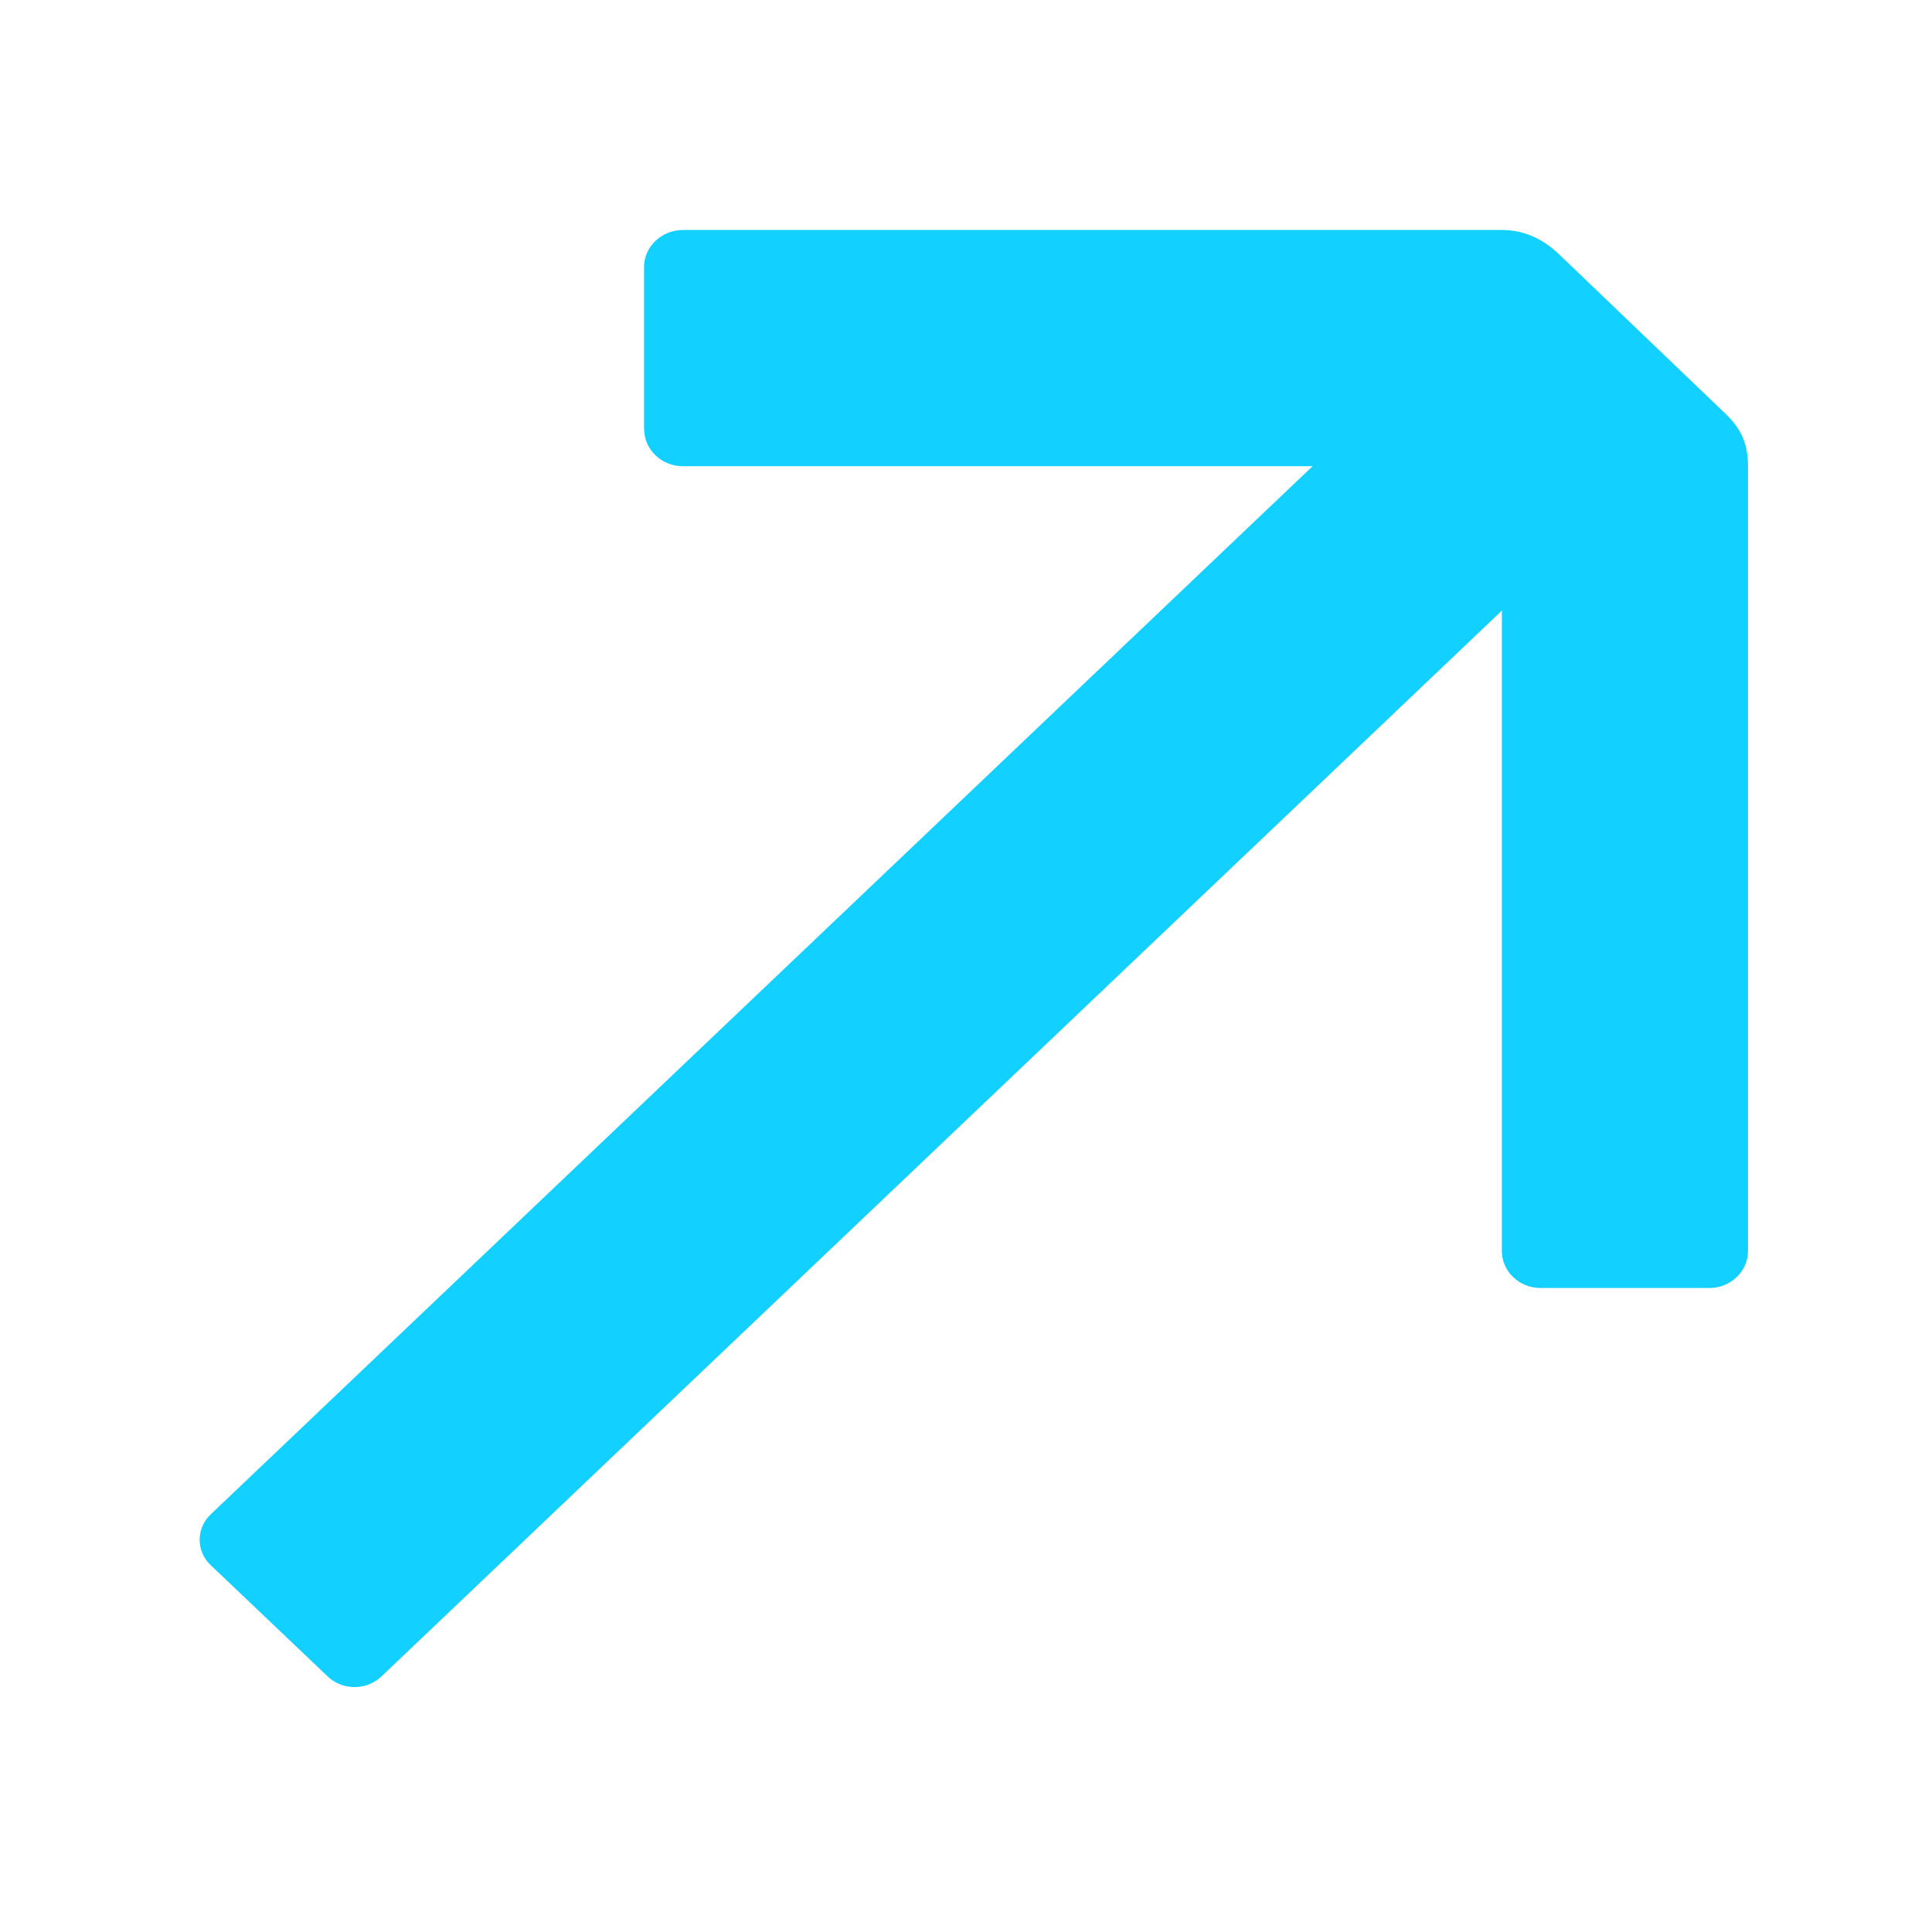
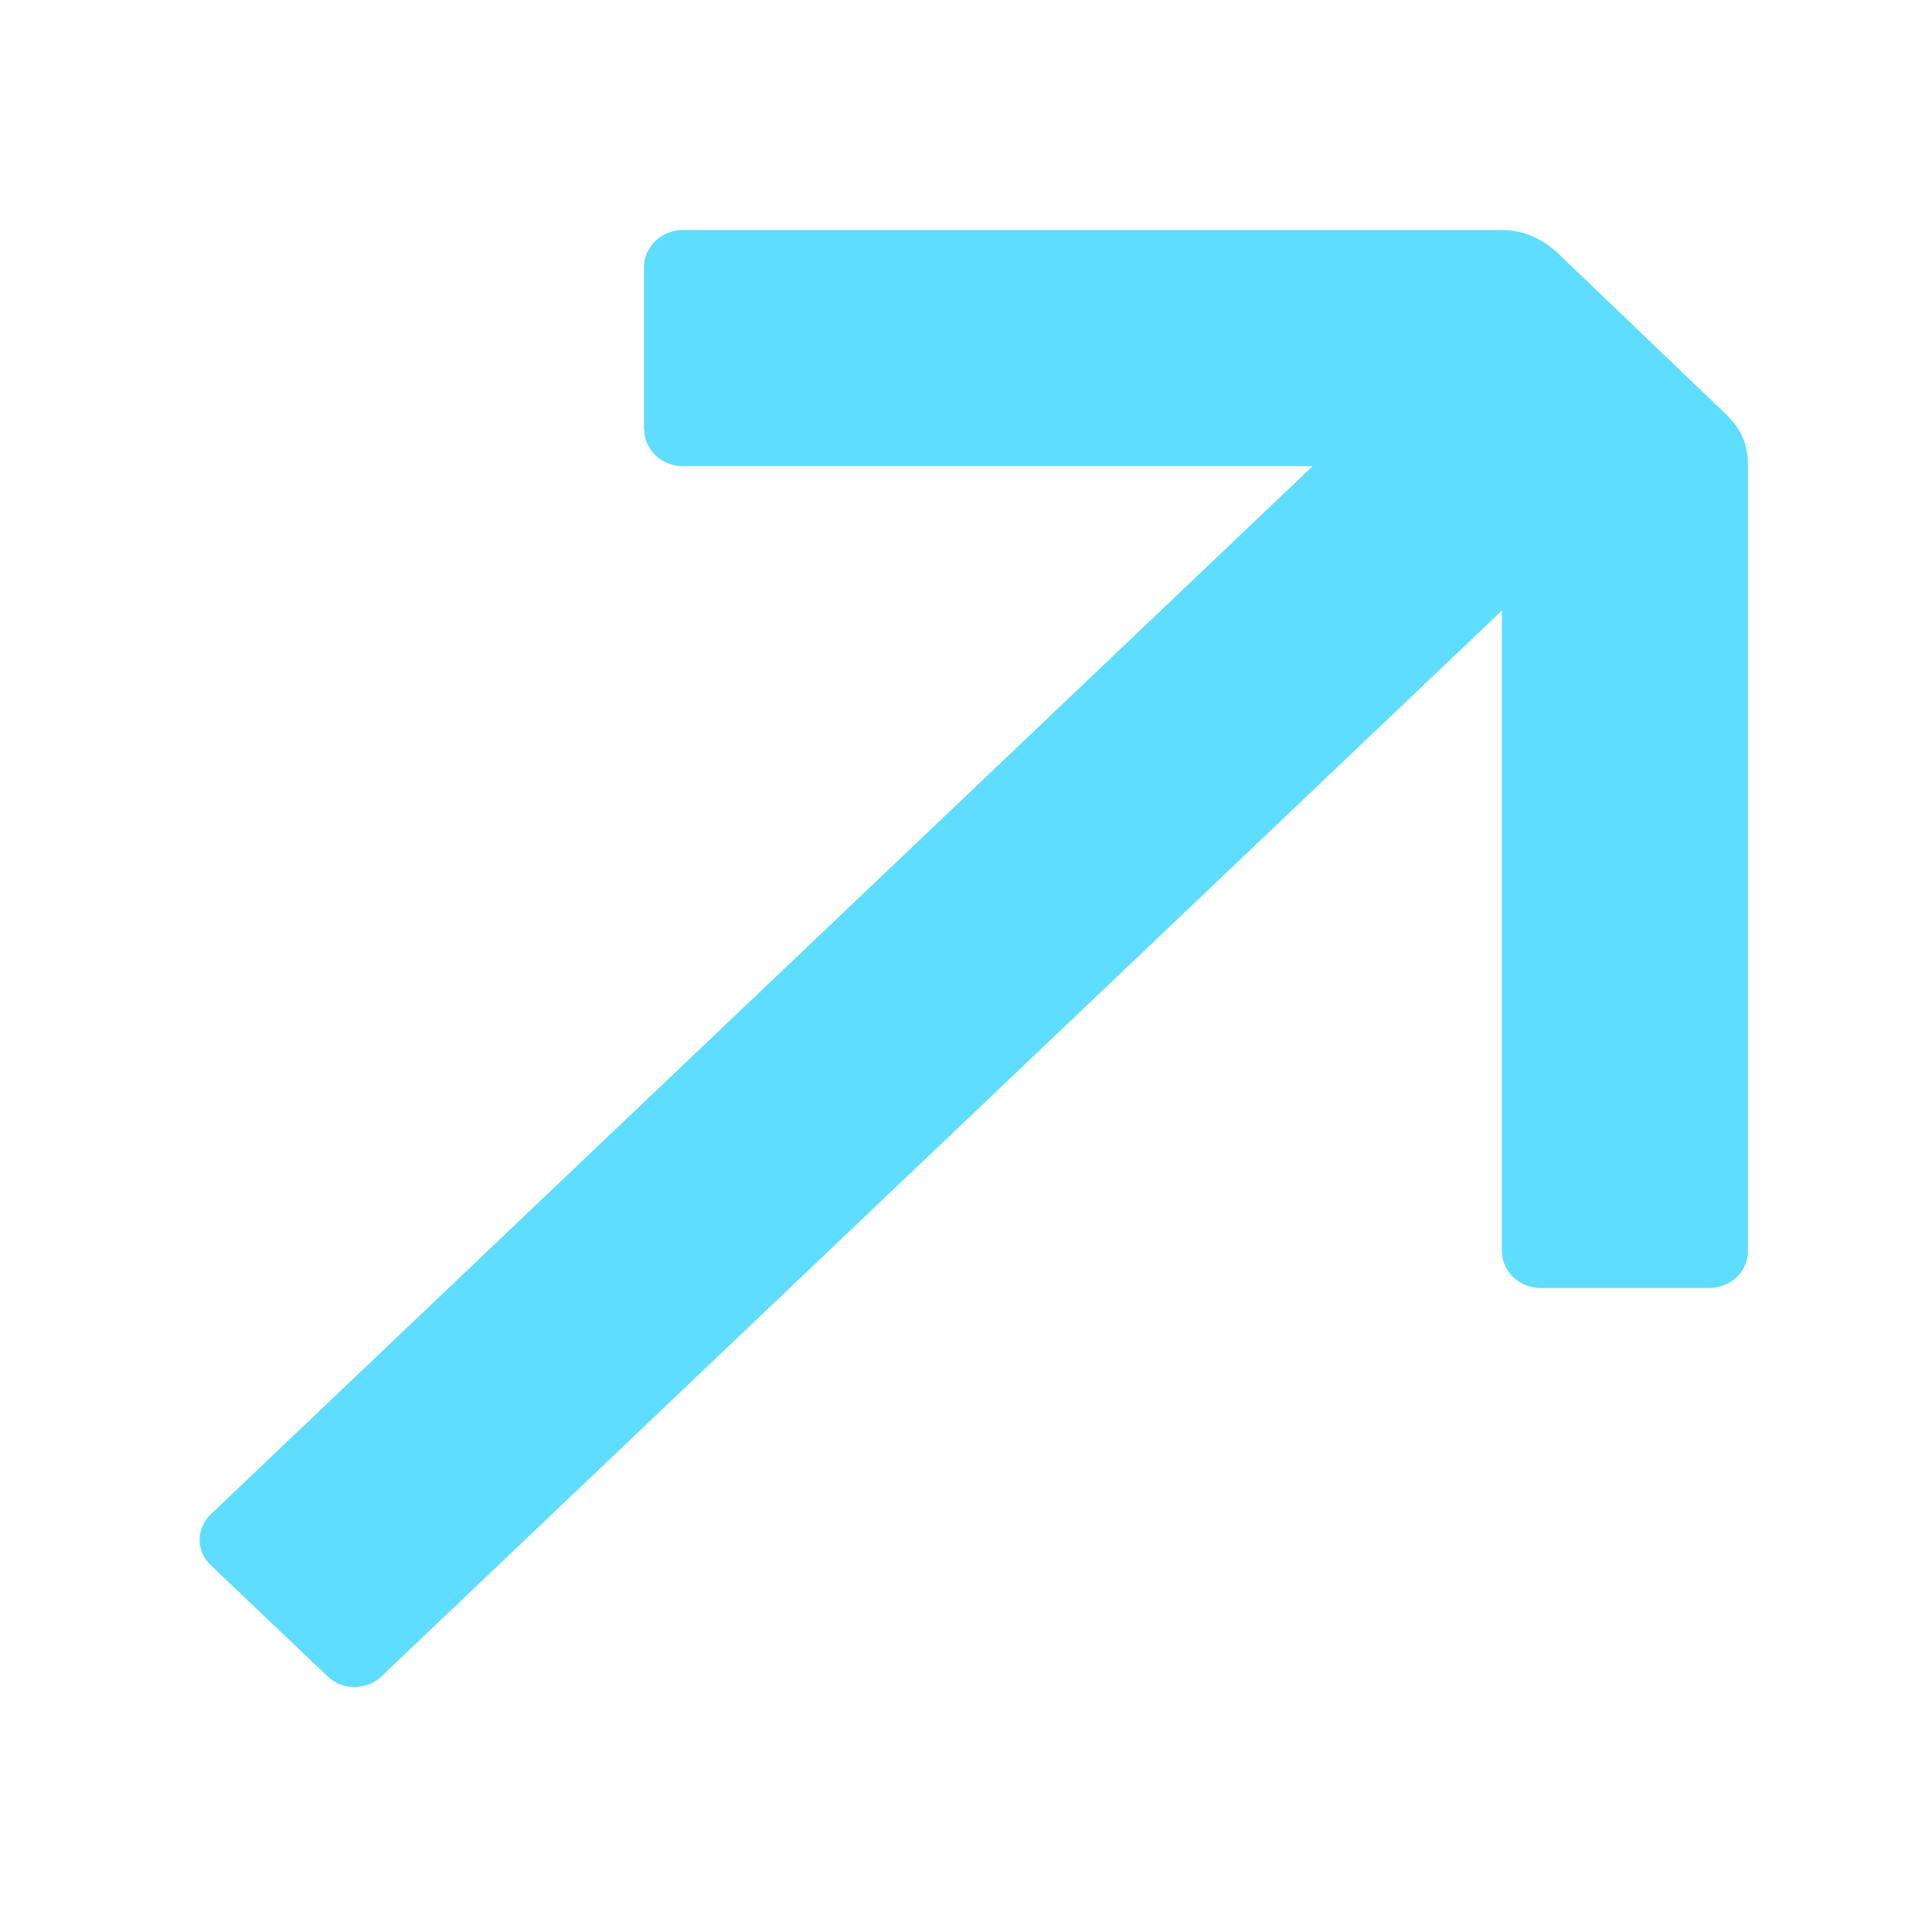
<svg xmlns="http://www.w3.org/2000/svg" width="42" height="42" viewBox="0 0 42 42" fill="none">
-   <path d="M14.004 9.332C14.004 9.774 14.382 10.135 14.843 10.135H30.041C31.689 10.135 32.649 11.055 32.649 12.57V27.196C32.649 27.638 33.026 28 33.488 28H37.161C37.623 28 38 27.638 38 27.196V10.115C37.996 9.653 37.857 9.328 37.514 8.998L33.89 5.526C33.546 5.197 33.135 5 32.653 5H14.839C14.377 5.004 14 5.366 14 5.808V9.332H14.004Z" fill="#12d0ff" />
-   <path d="M4.581 34.026L7.126 36.447C7.447 36.752 7.968 36.752 8.289 36.447L33.284 12.67C33.605 12.364 33.605 11.869 33.284 11.564L30.739 9.143C30.418 8.838 29.898 8.838 29.577 9.143L4.581 32.92C4.26 33.226 4.26 33.721 4.581 34.026Z" fill="#12d0ff" />
+   <path d="M14.004 9.332C14.004 9.774 14.382 10.135 14.843 10.135H30.041C31.689 10.135 32.649 11.055 32.649 12.57V27.196C32.649 27.638 33.026 28 33.488 28H37.161C37.623 28 38 27.638 38 27.196V10.115C37.996 9.653 37.857 9.328 37.514 8.998L33.89 5.526C33.546 5.197 33.135 5 32.653 5H14.839C14.377 5.004 14 5.366 14 5.808V9.332H14.004Z" fill="#5FDDFF" />
+   <path d="M4.581 34.026L7.126 36.447C7.447 36.752 7.968 36.752 8.289 36.447L33.284 12.67C33.605 12.364 33.605 11.869 33.284 11.564L30.739 9.143C30.418 8.838 29.898 8.838 29.577 9.143L4.581 32.92C4.26 33.226 4.26 33.721 4.581 34.026Z" fill="#5FDDFF" />
</svg>
